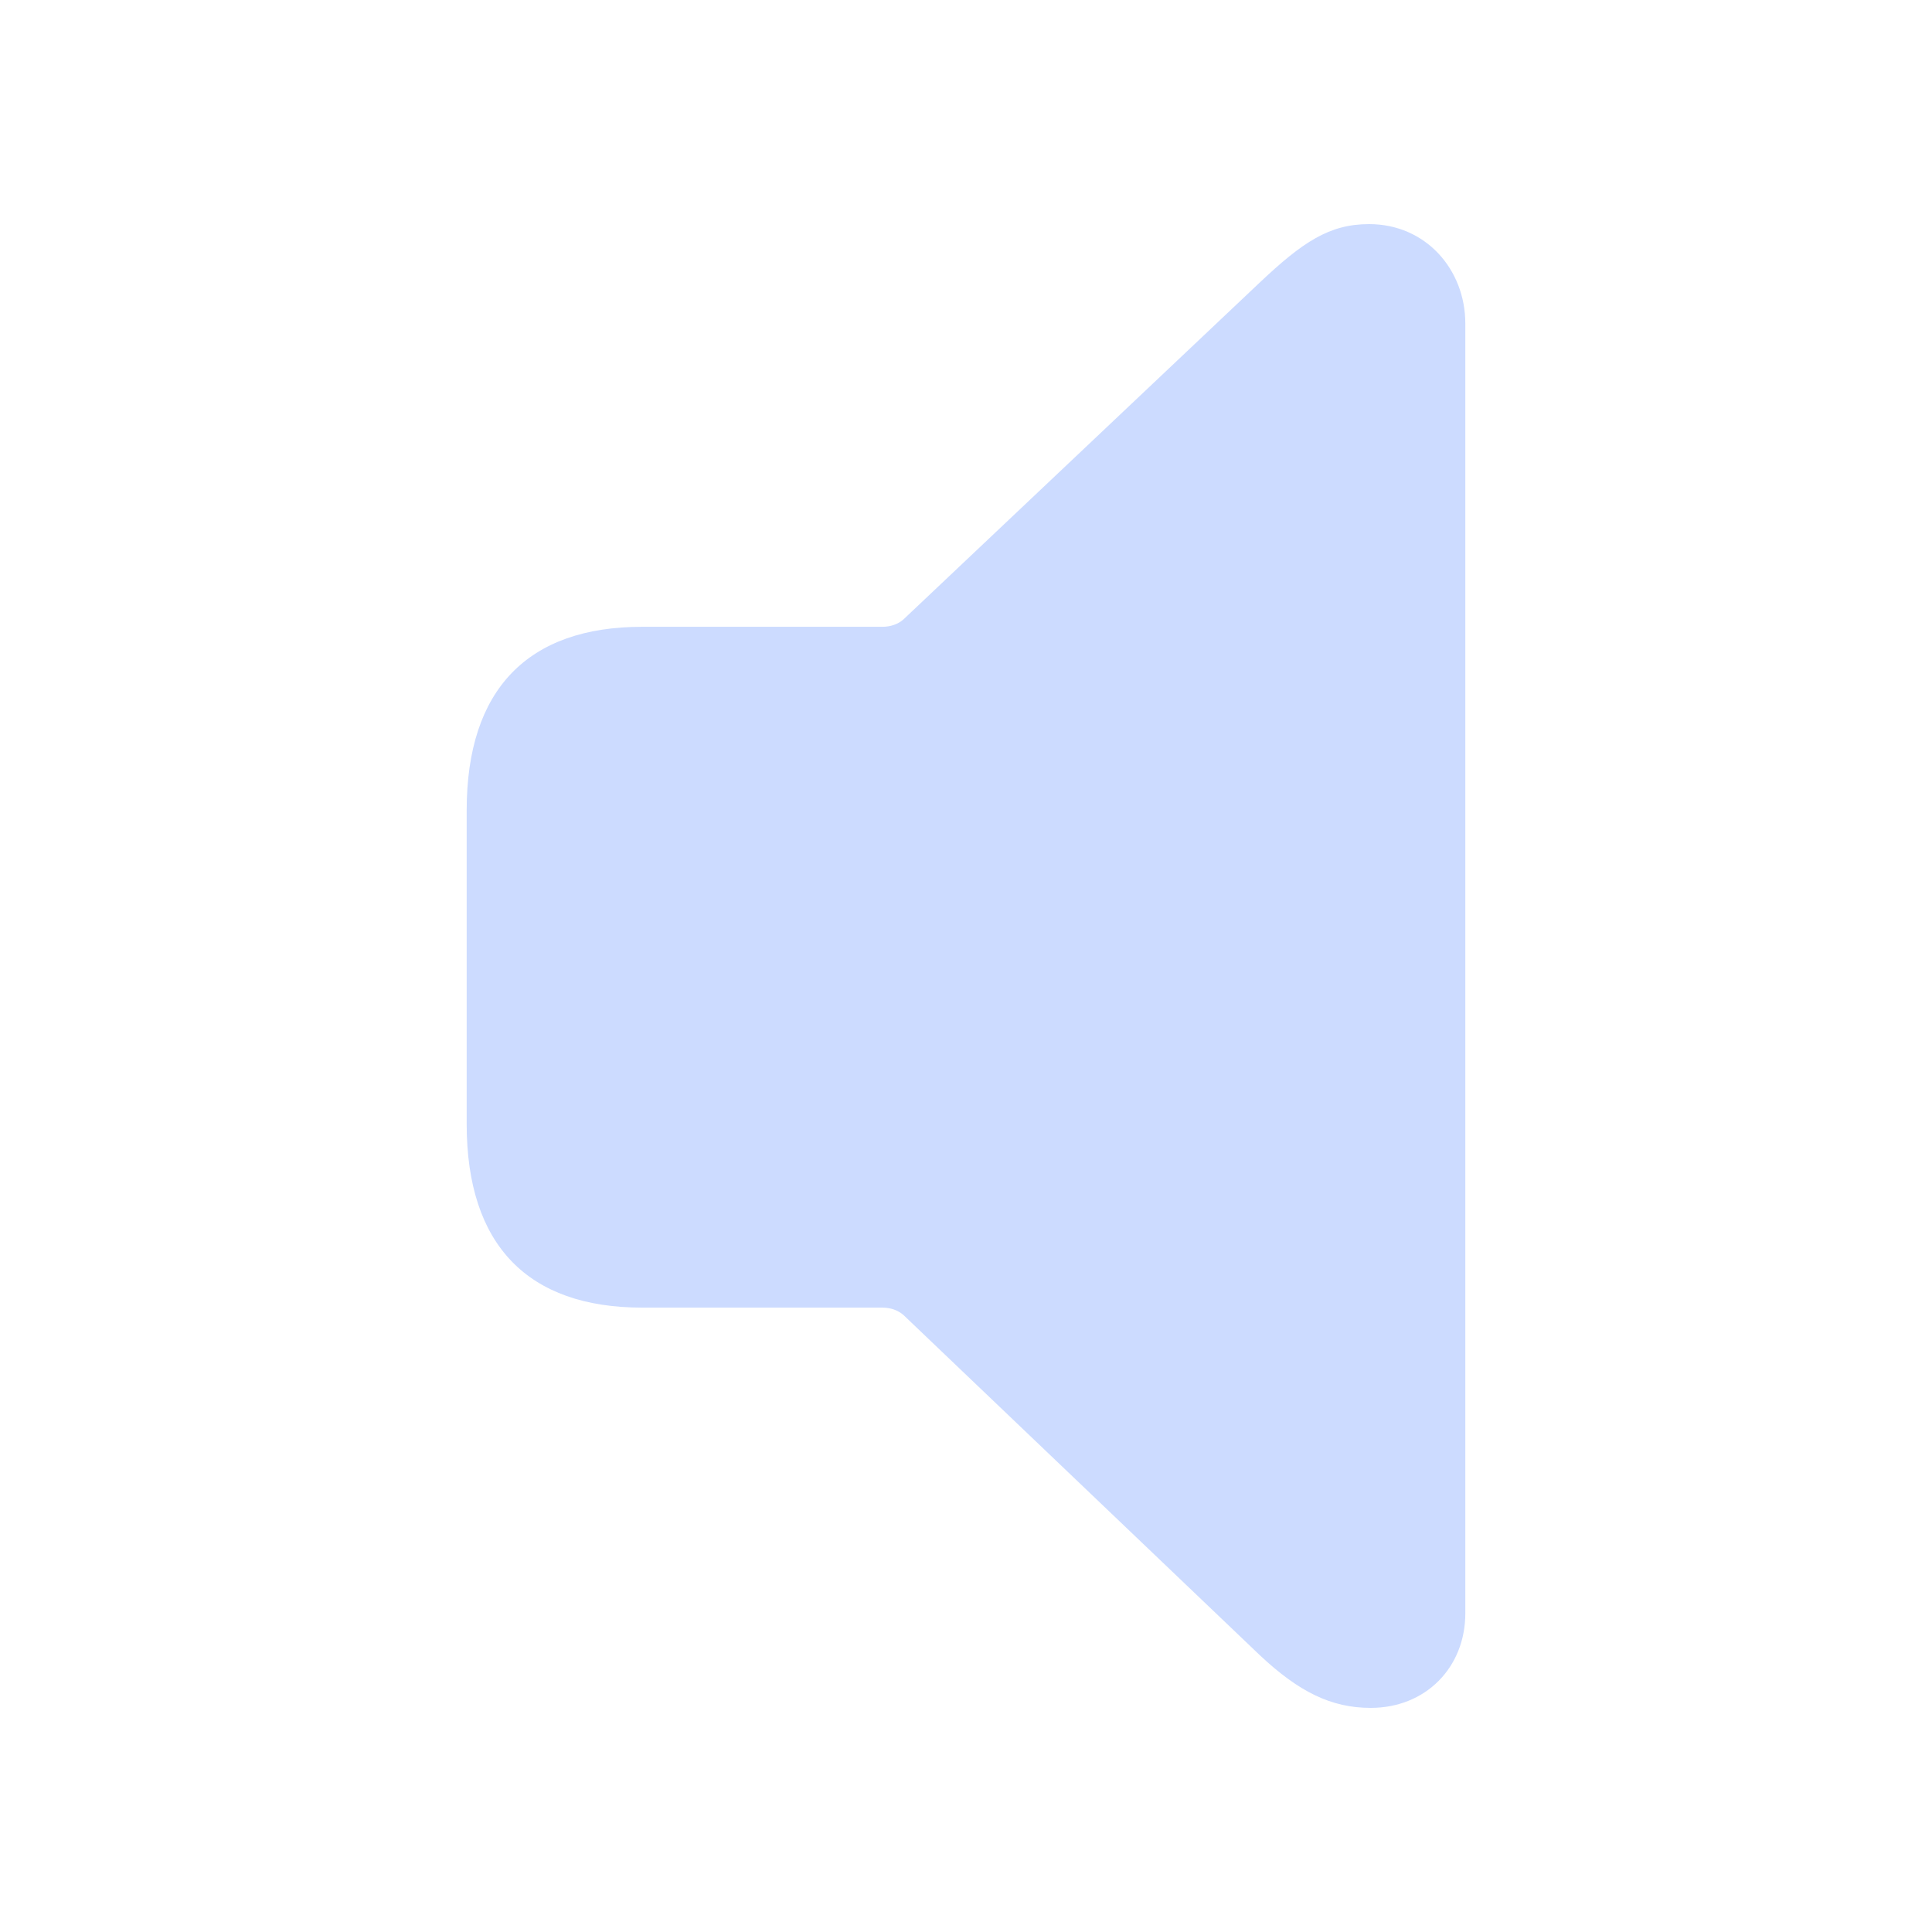
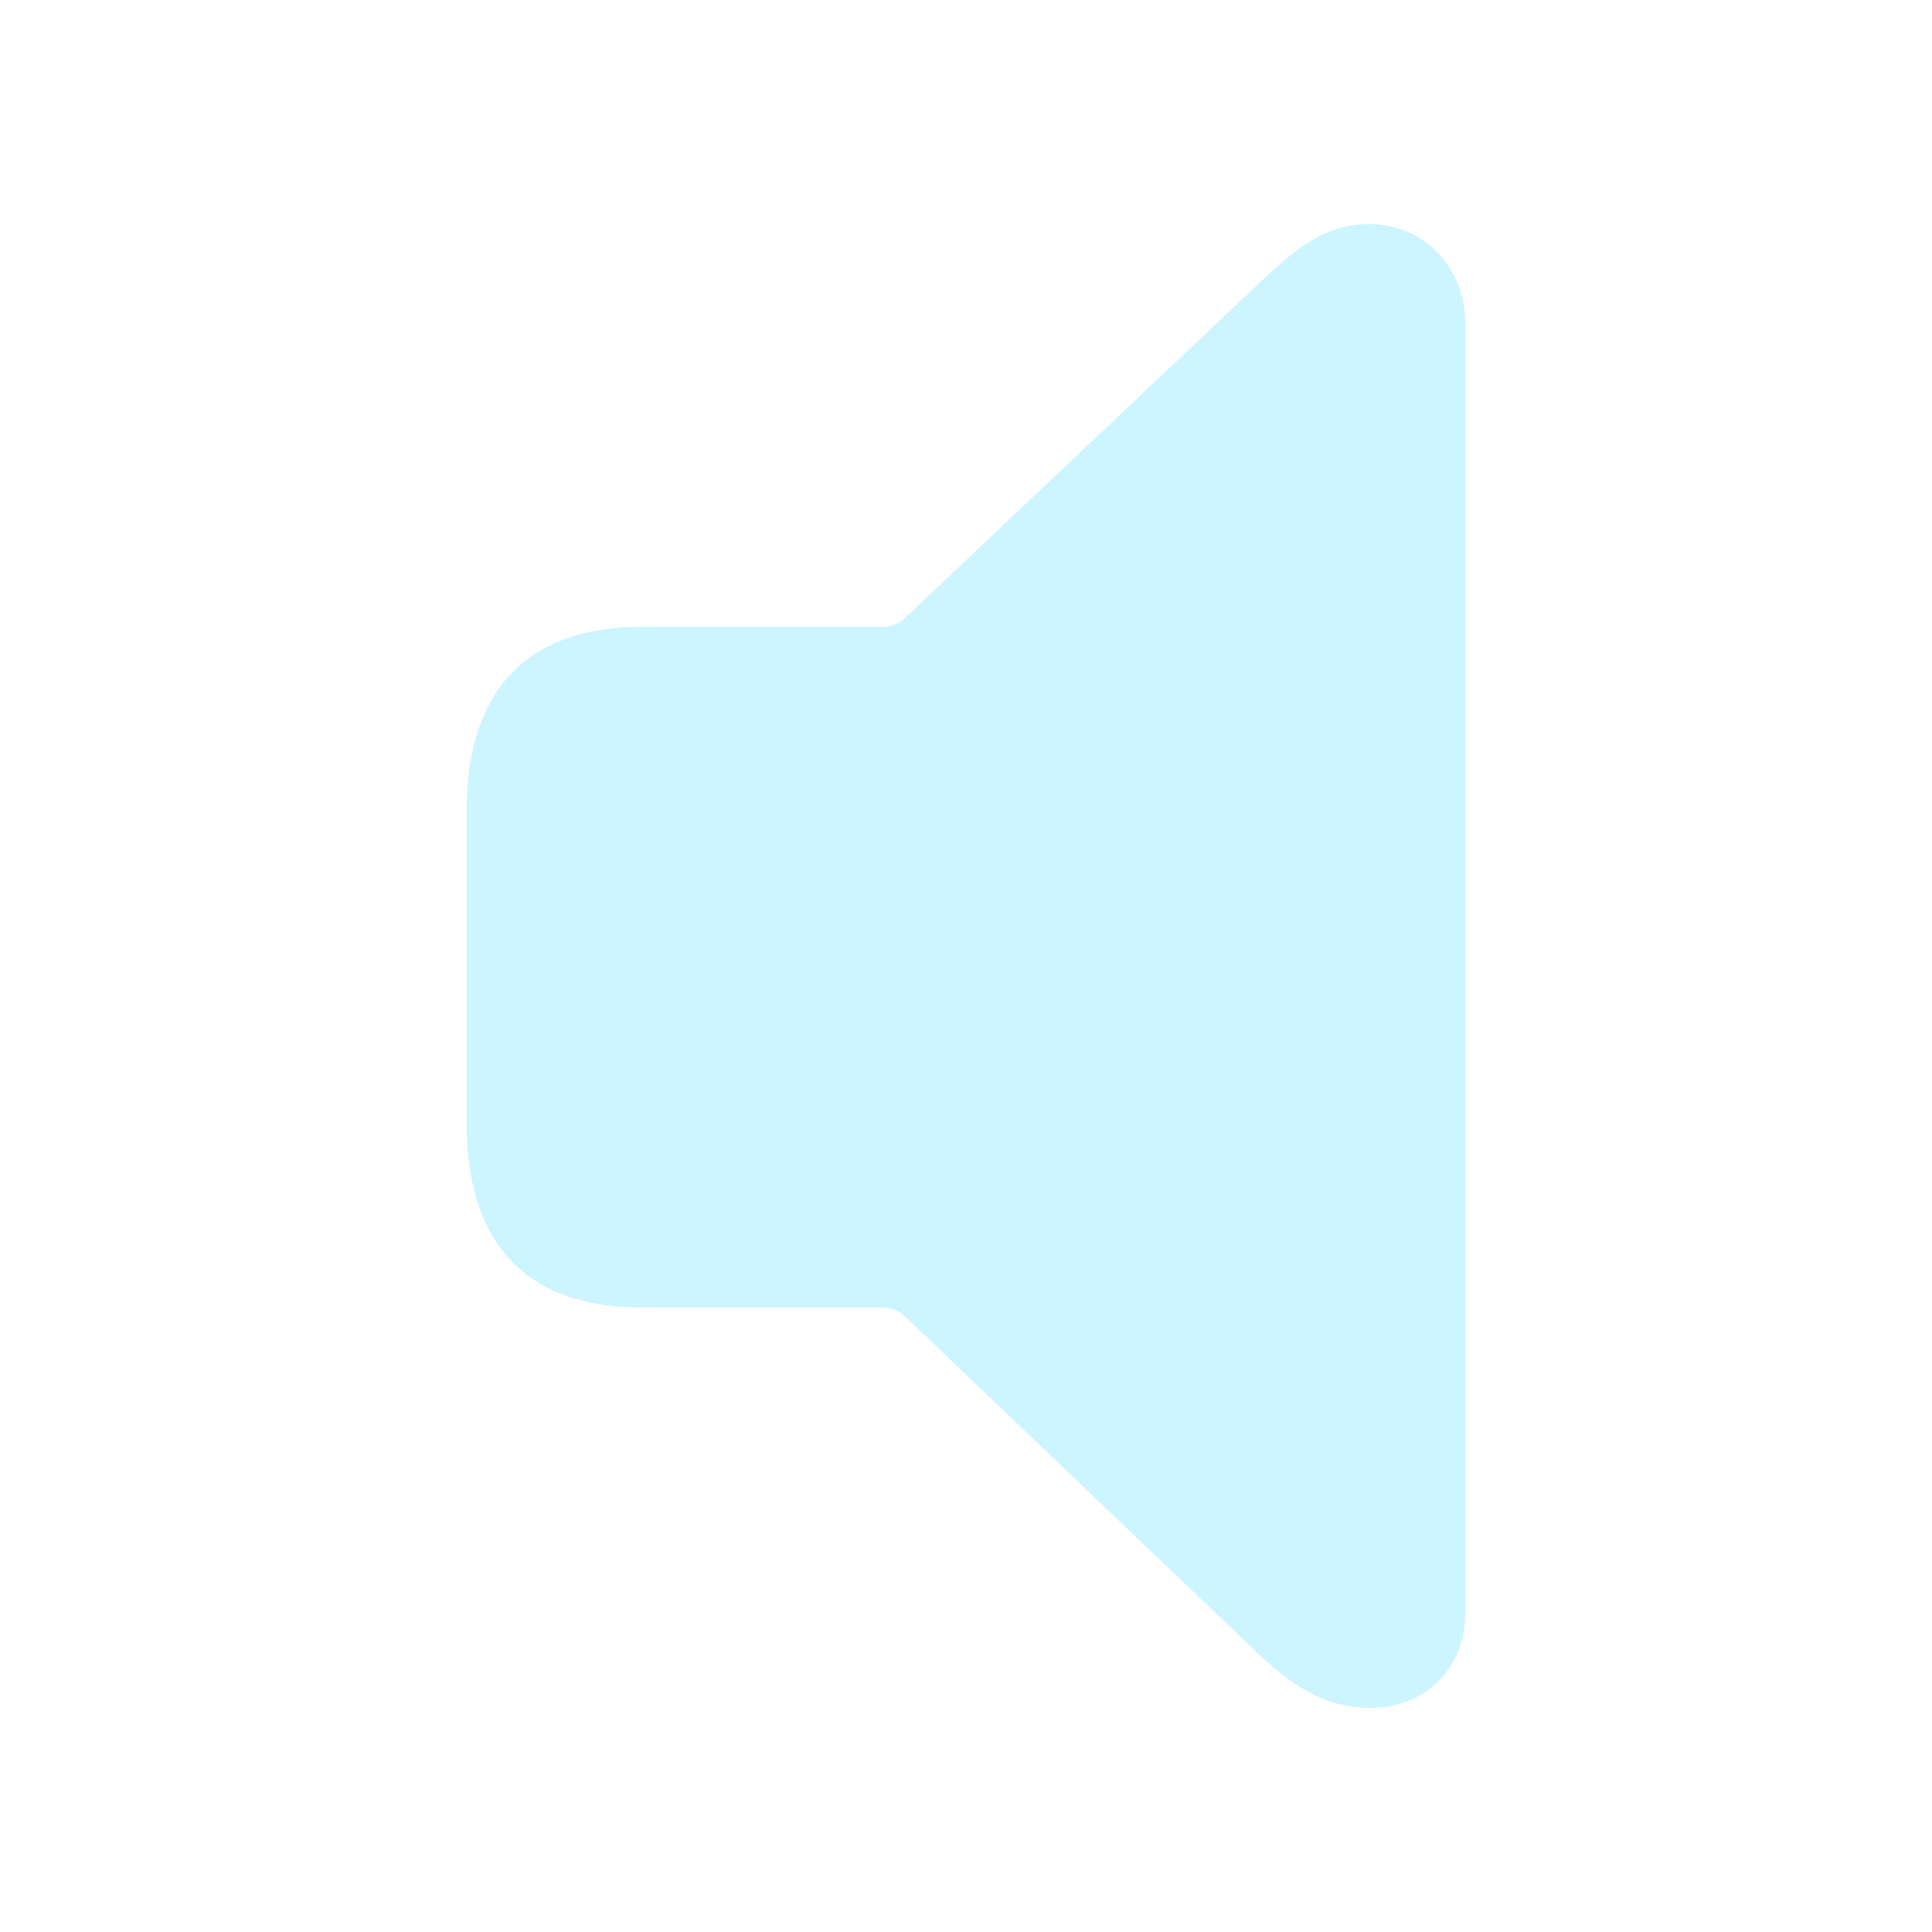
- <svg fill="#CCDBFF" width="120px" height="120px" viewBox="0 0 56 56">
+ <svg fill="#CCF5FF" width="120px" height="120px" viewBox="0 0 56 56">
  <path d="M 39.73 49.504 C 41.324 49.504 42.473 48.332 42.473 46.762 L 42.473 9.379 C 42.473 7.809 41.324 6.496 39.684 6.496 C 38.535 6.496 37.762 7.012 36.52 8.184 L 26.184 17.957 C 26.02 18.098 25.809 18.168 25.574 18.168 L 18.613 18.168 C 15.309 18.168 13.527 19.973 13.527 23.488 L 13.527 32.582 C 13.527 36.098 15.309 37.902 18.613 37.902 L 25.574 37.902 C 25.809 37.902 26.02 37.973 26.184 38.113 L 36.52 47.98 C 37.645 49.035 38.582 49.504 39.73 49.504 Z" />
</svg>
